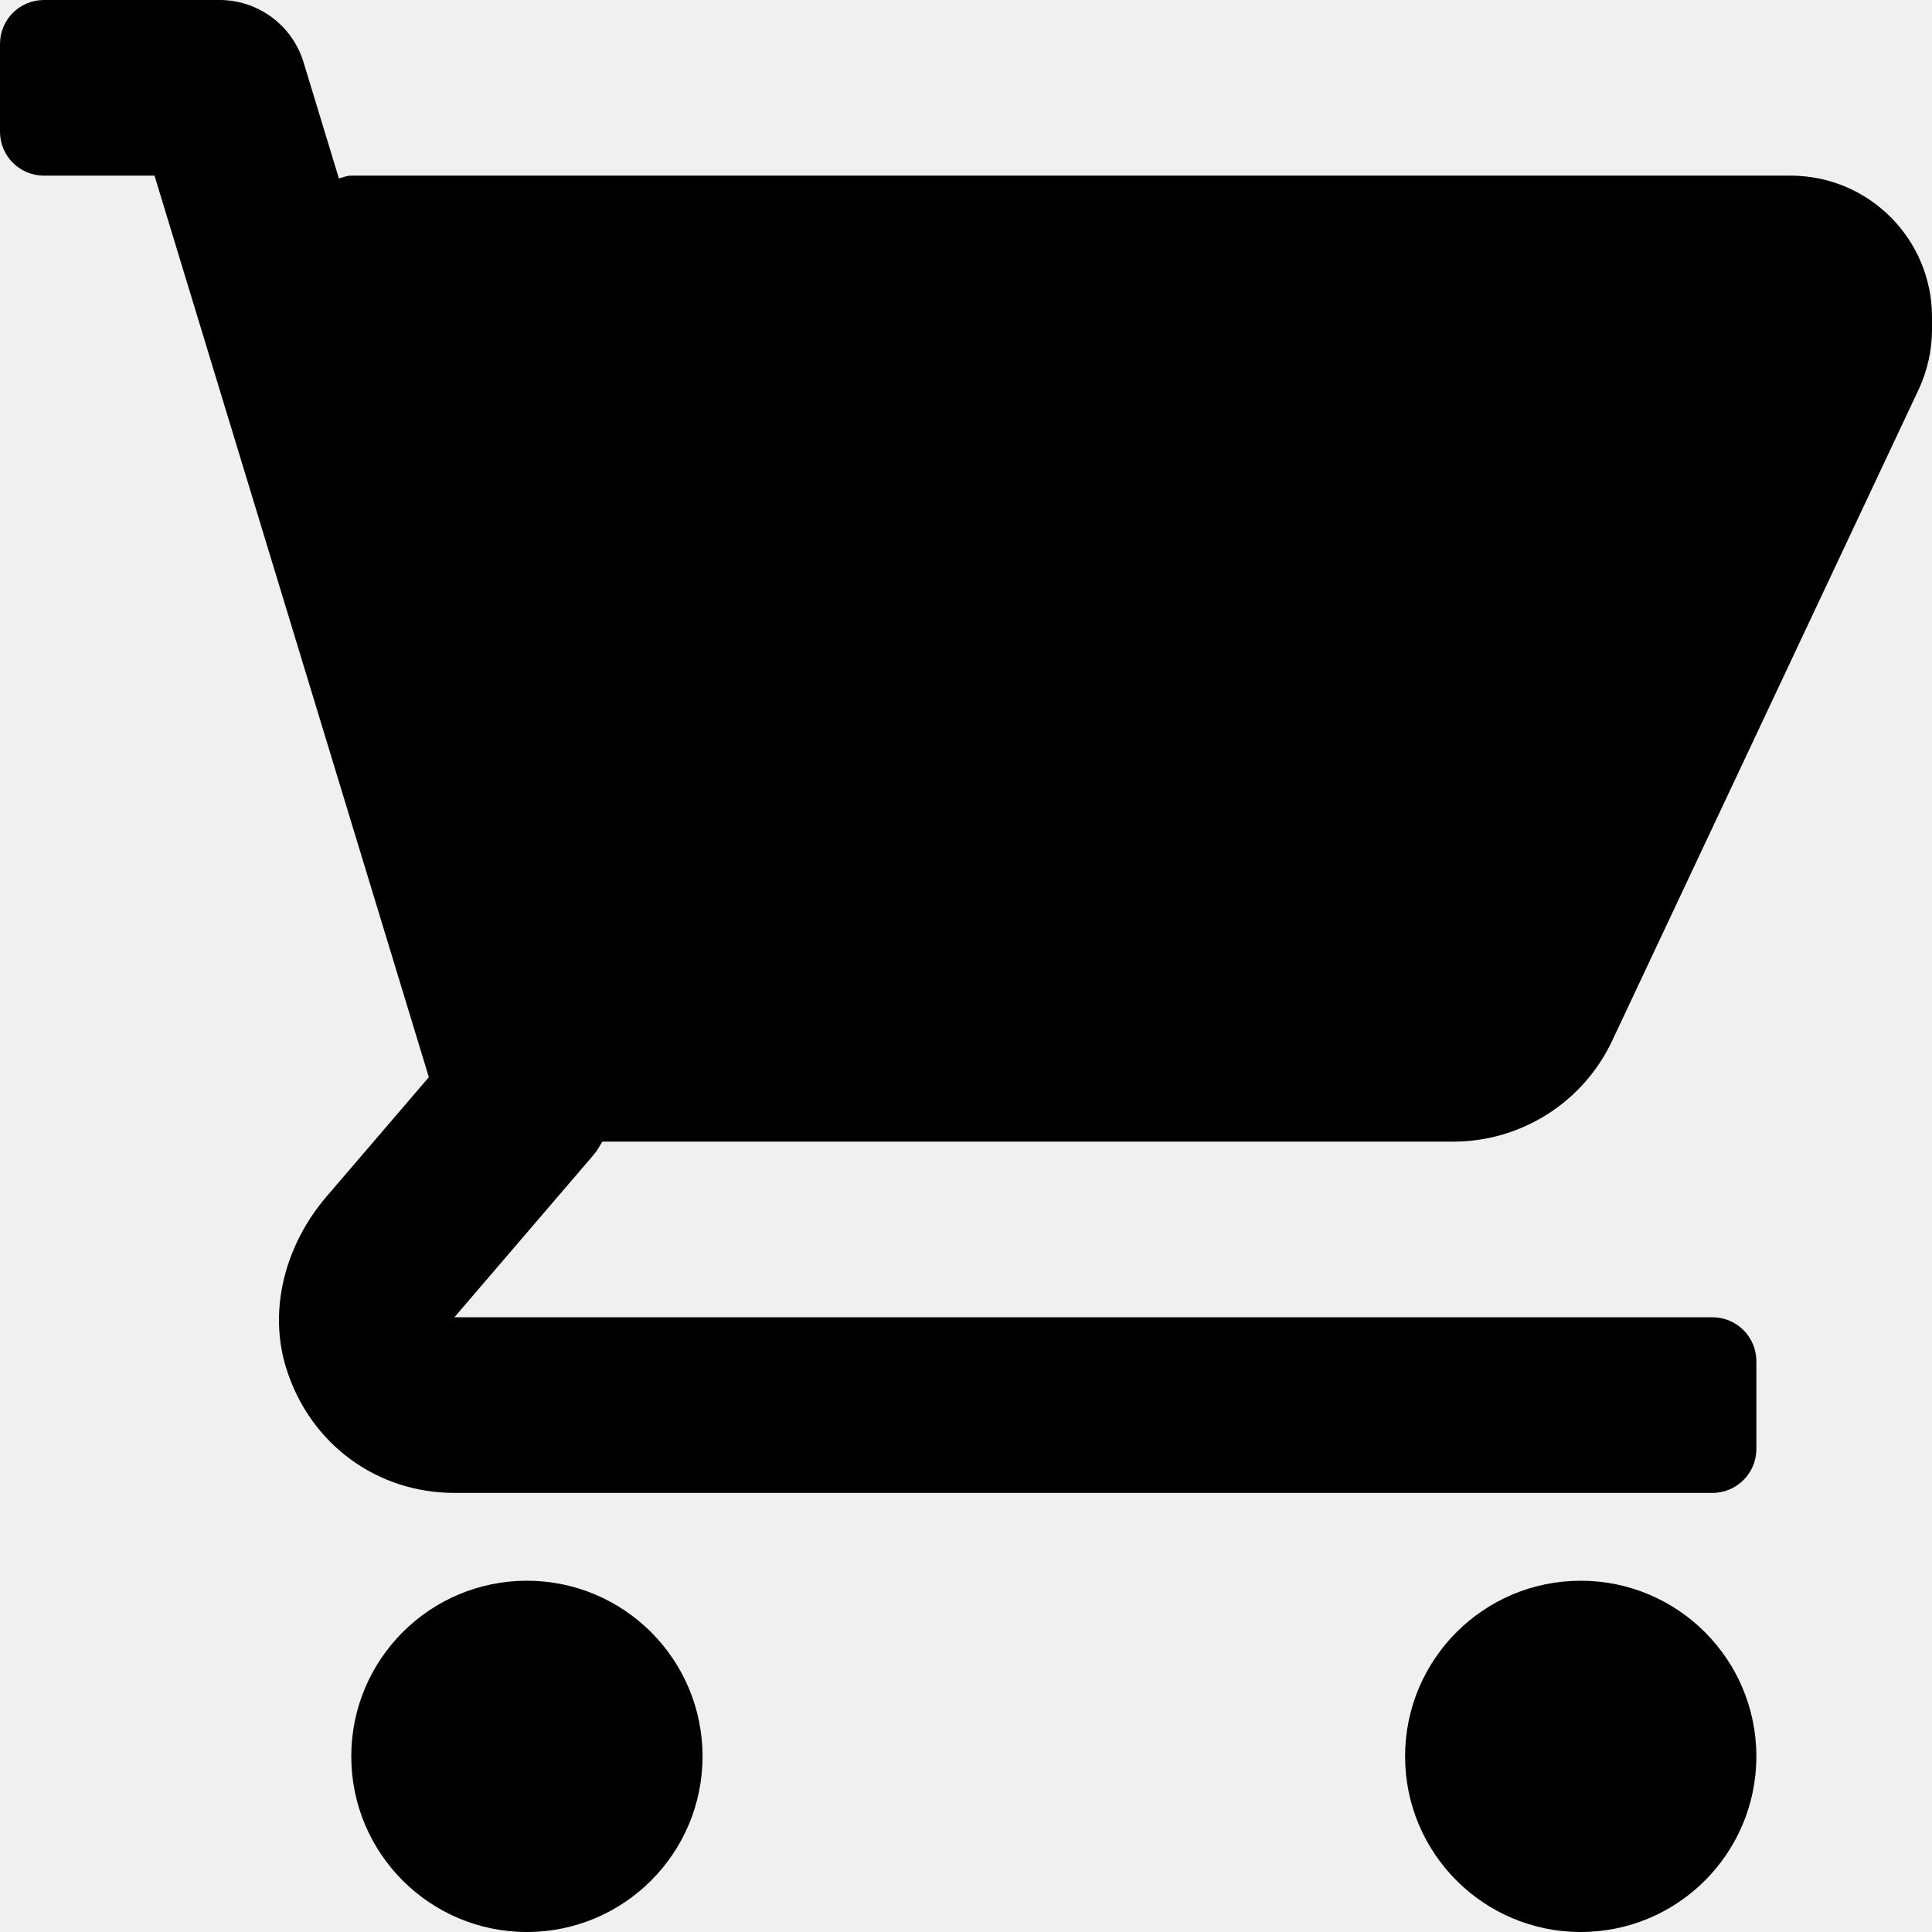
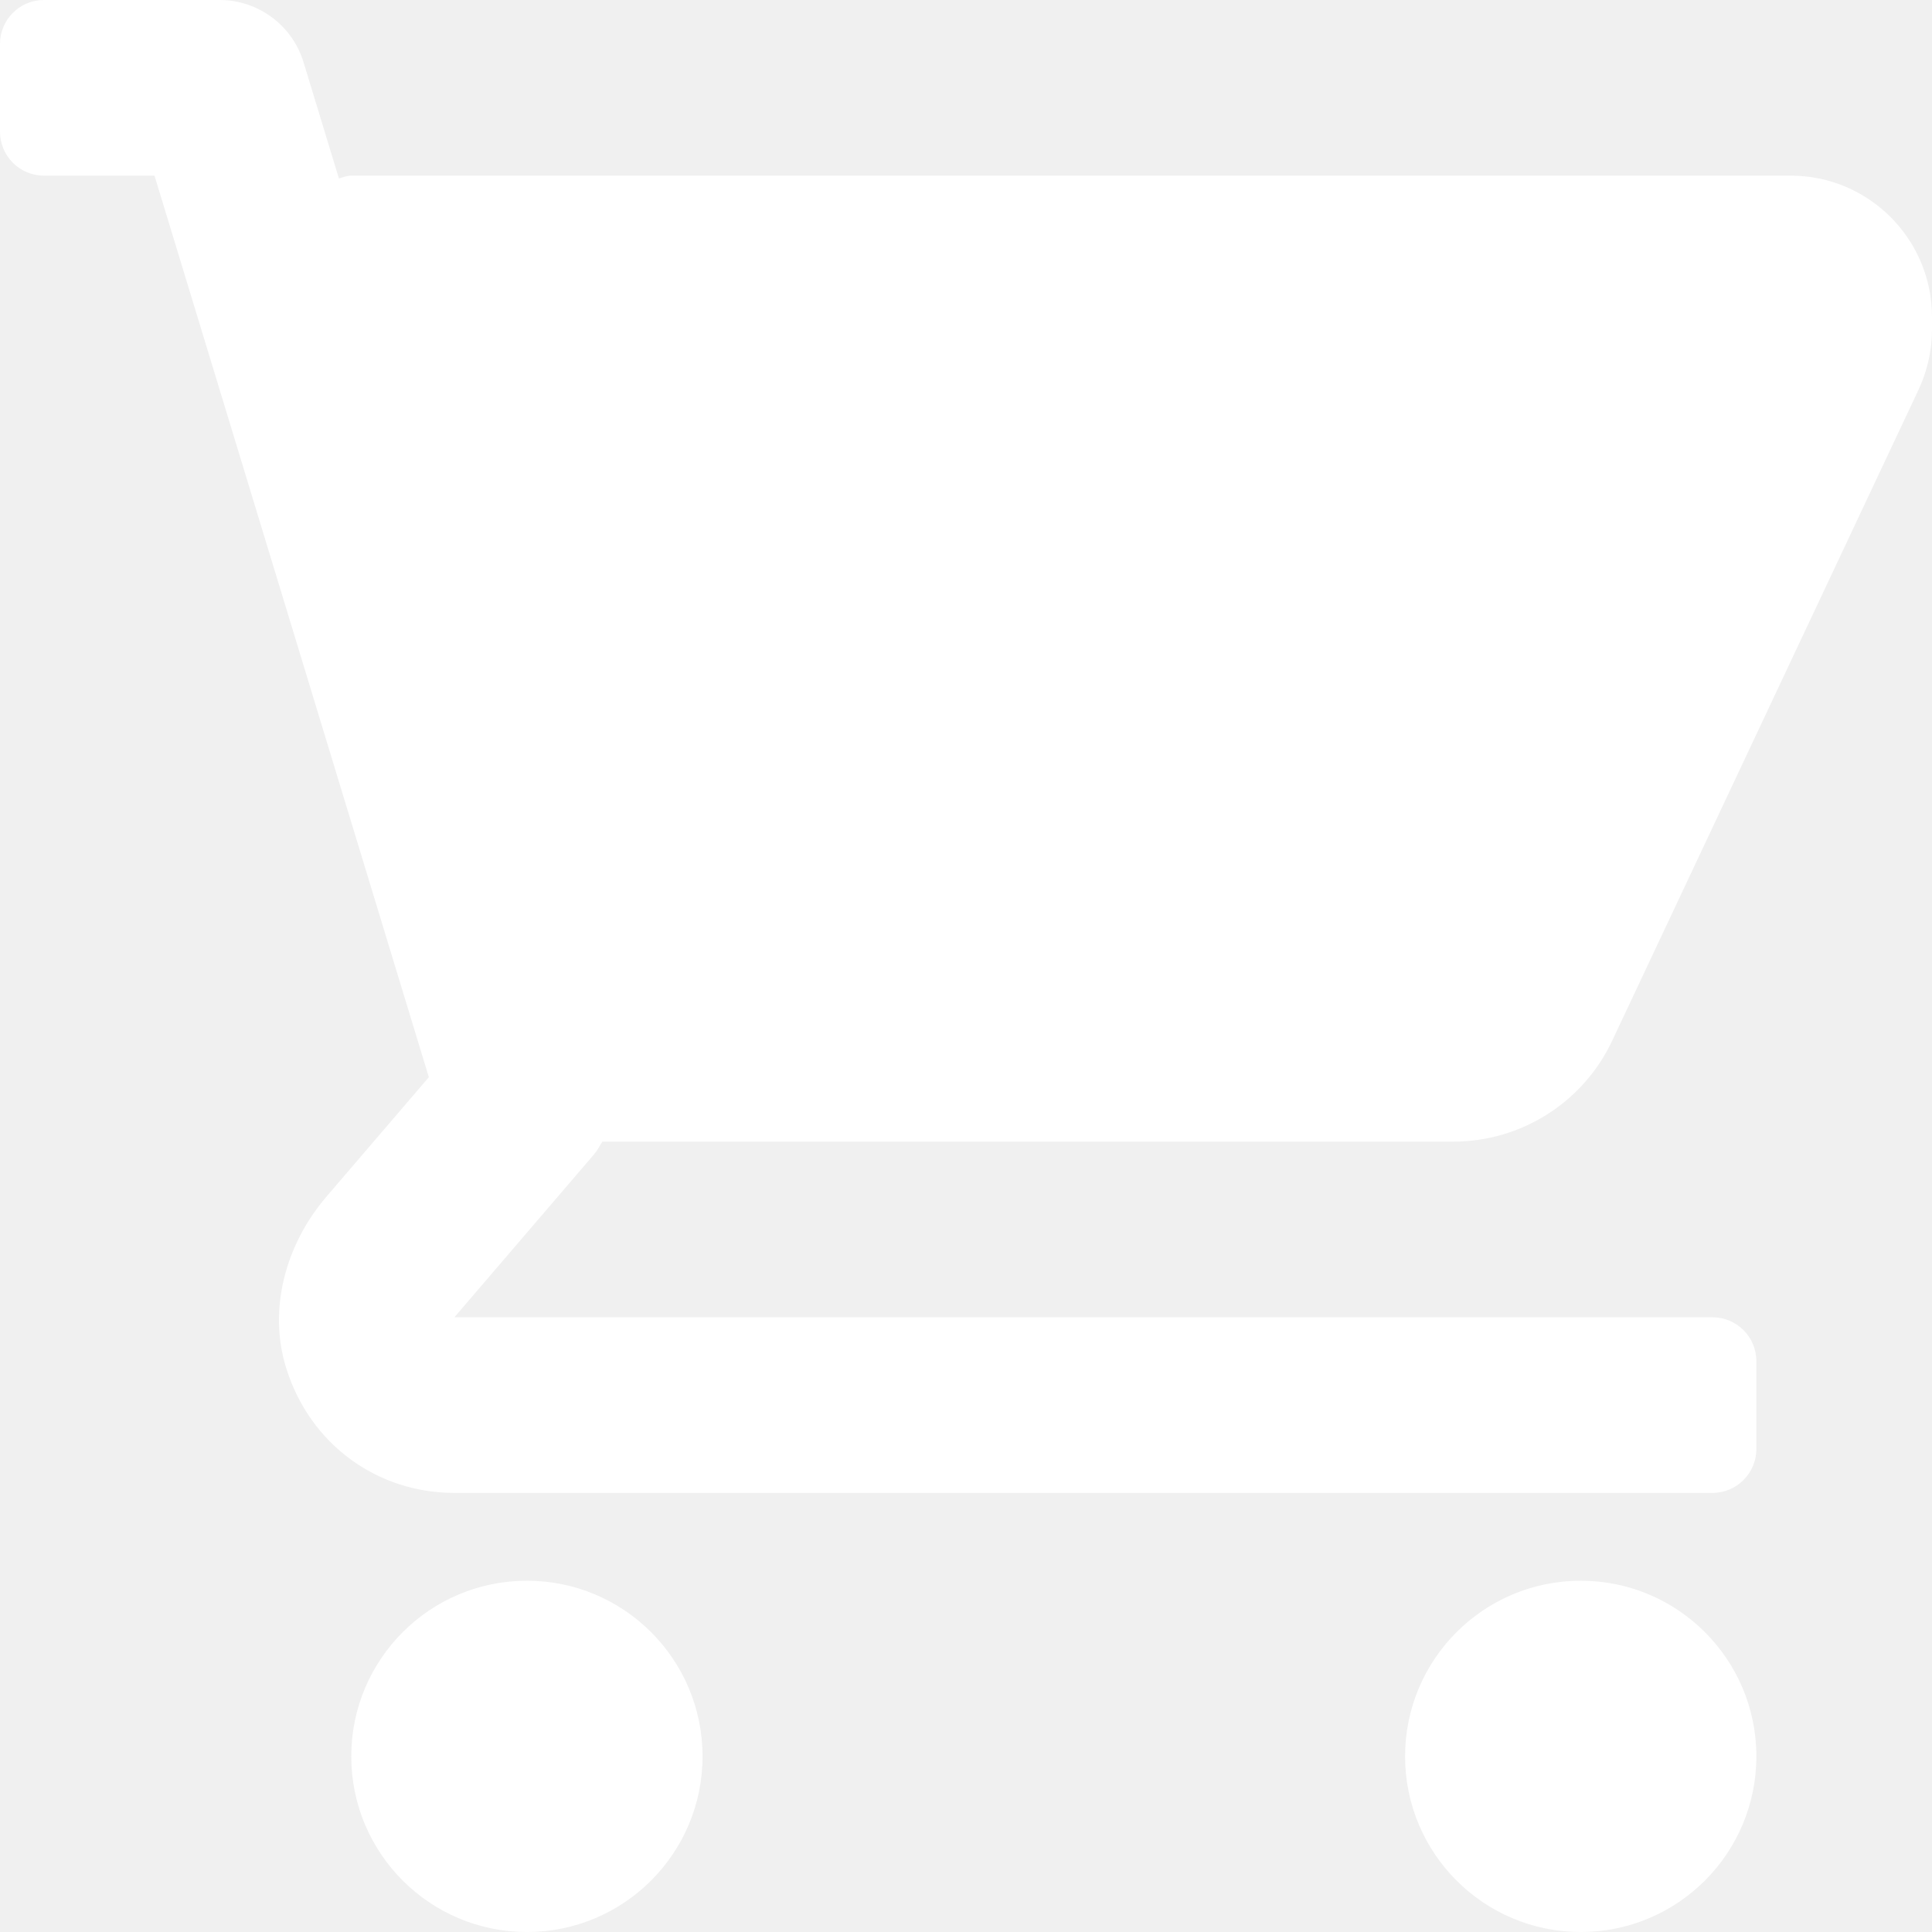
- <svg xmlns="http://www.w3.org/2000/svg" version="1.1" id="Layer_1" x="0px" y="0px" viewBox="0 0 469.333 469.333" style="enable-background:new 0 0 469.333 469.333;" xml:space="preserve">
+ <svg xmlns="http://www.w3.org/2000/svg" version="1.1" id="Layer_1" x="0px" y="0px" viewBox="0 0 469.333 469.333" style="enable-background:new 0 0 469.333 469.333;" xml:space="preserve" fill="#ffffff">
  <g>
    <g>
      <g>
        <path d="M434.979,42.667H85.333c-1.053,0-2.014,0.396-3.001,0.693l-8.594-28.241C71.005,6.138,62.721,0,53.333,0H10.667     C4.776,0,0,4.776,0,10.667V32c0,5.891,4.776,10.667,10.667,10.667h26.865l66.646,219.01l-24.891,29.039     c-9.838,11.477-14.268,27.291-9.74,41.713c5.791,18.445,22.07,30.237,40.839,30.237H416c5.891,0,10.667-4.776,10.667-10.667     v-21.333c0-5.891-4.776-10.667-10.667-10.667H110.385l33.813-39.448c0.85-0.992,1.475-2.112,2.12-3.219h206.703     c16.533,0,31.578-9.548,38.618-24.507l74.434-158.17c2.135-4.552,3.26-9.604,3.26-14.615v-3.021     C469.333,58.048,453.952,42.667,434.979,42.667z" />
        <circle cx="128" cy="426.667" r="42.667" />
        <circle cx="384" cy="426.667" r="42.667" />
      </g>
    </g>
  </g>
  <g>
</g>
  <g>
</g>
  <g>
</g>
  <g>
</g>
  <g>
</g>
  <g>
</g>
  <g>
</g>
  <g>
</g>
  <g>
</g>
  <g>
</g>
  <g>
</g>
  <g>
</g>
  <g>
</g>
  <g>
</g>
  <g>
</g>
</svg>
